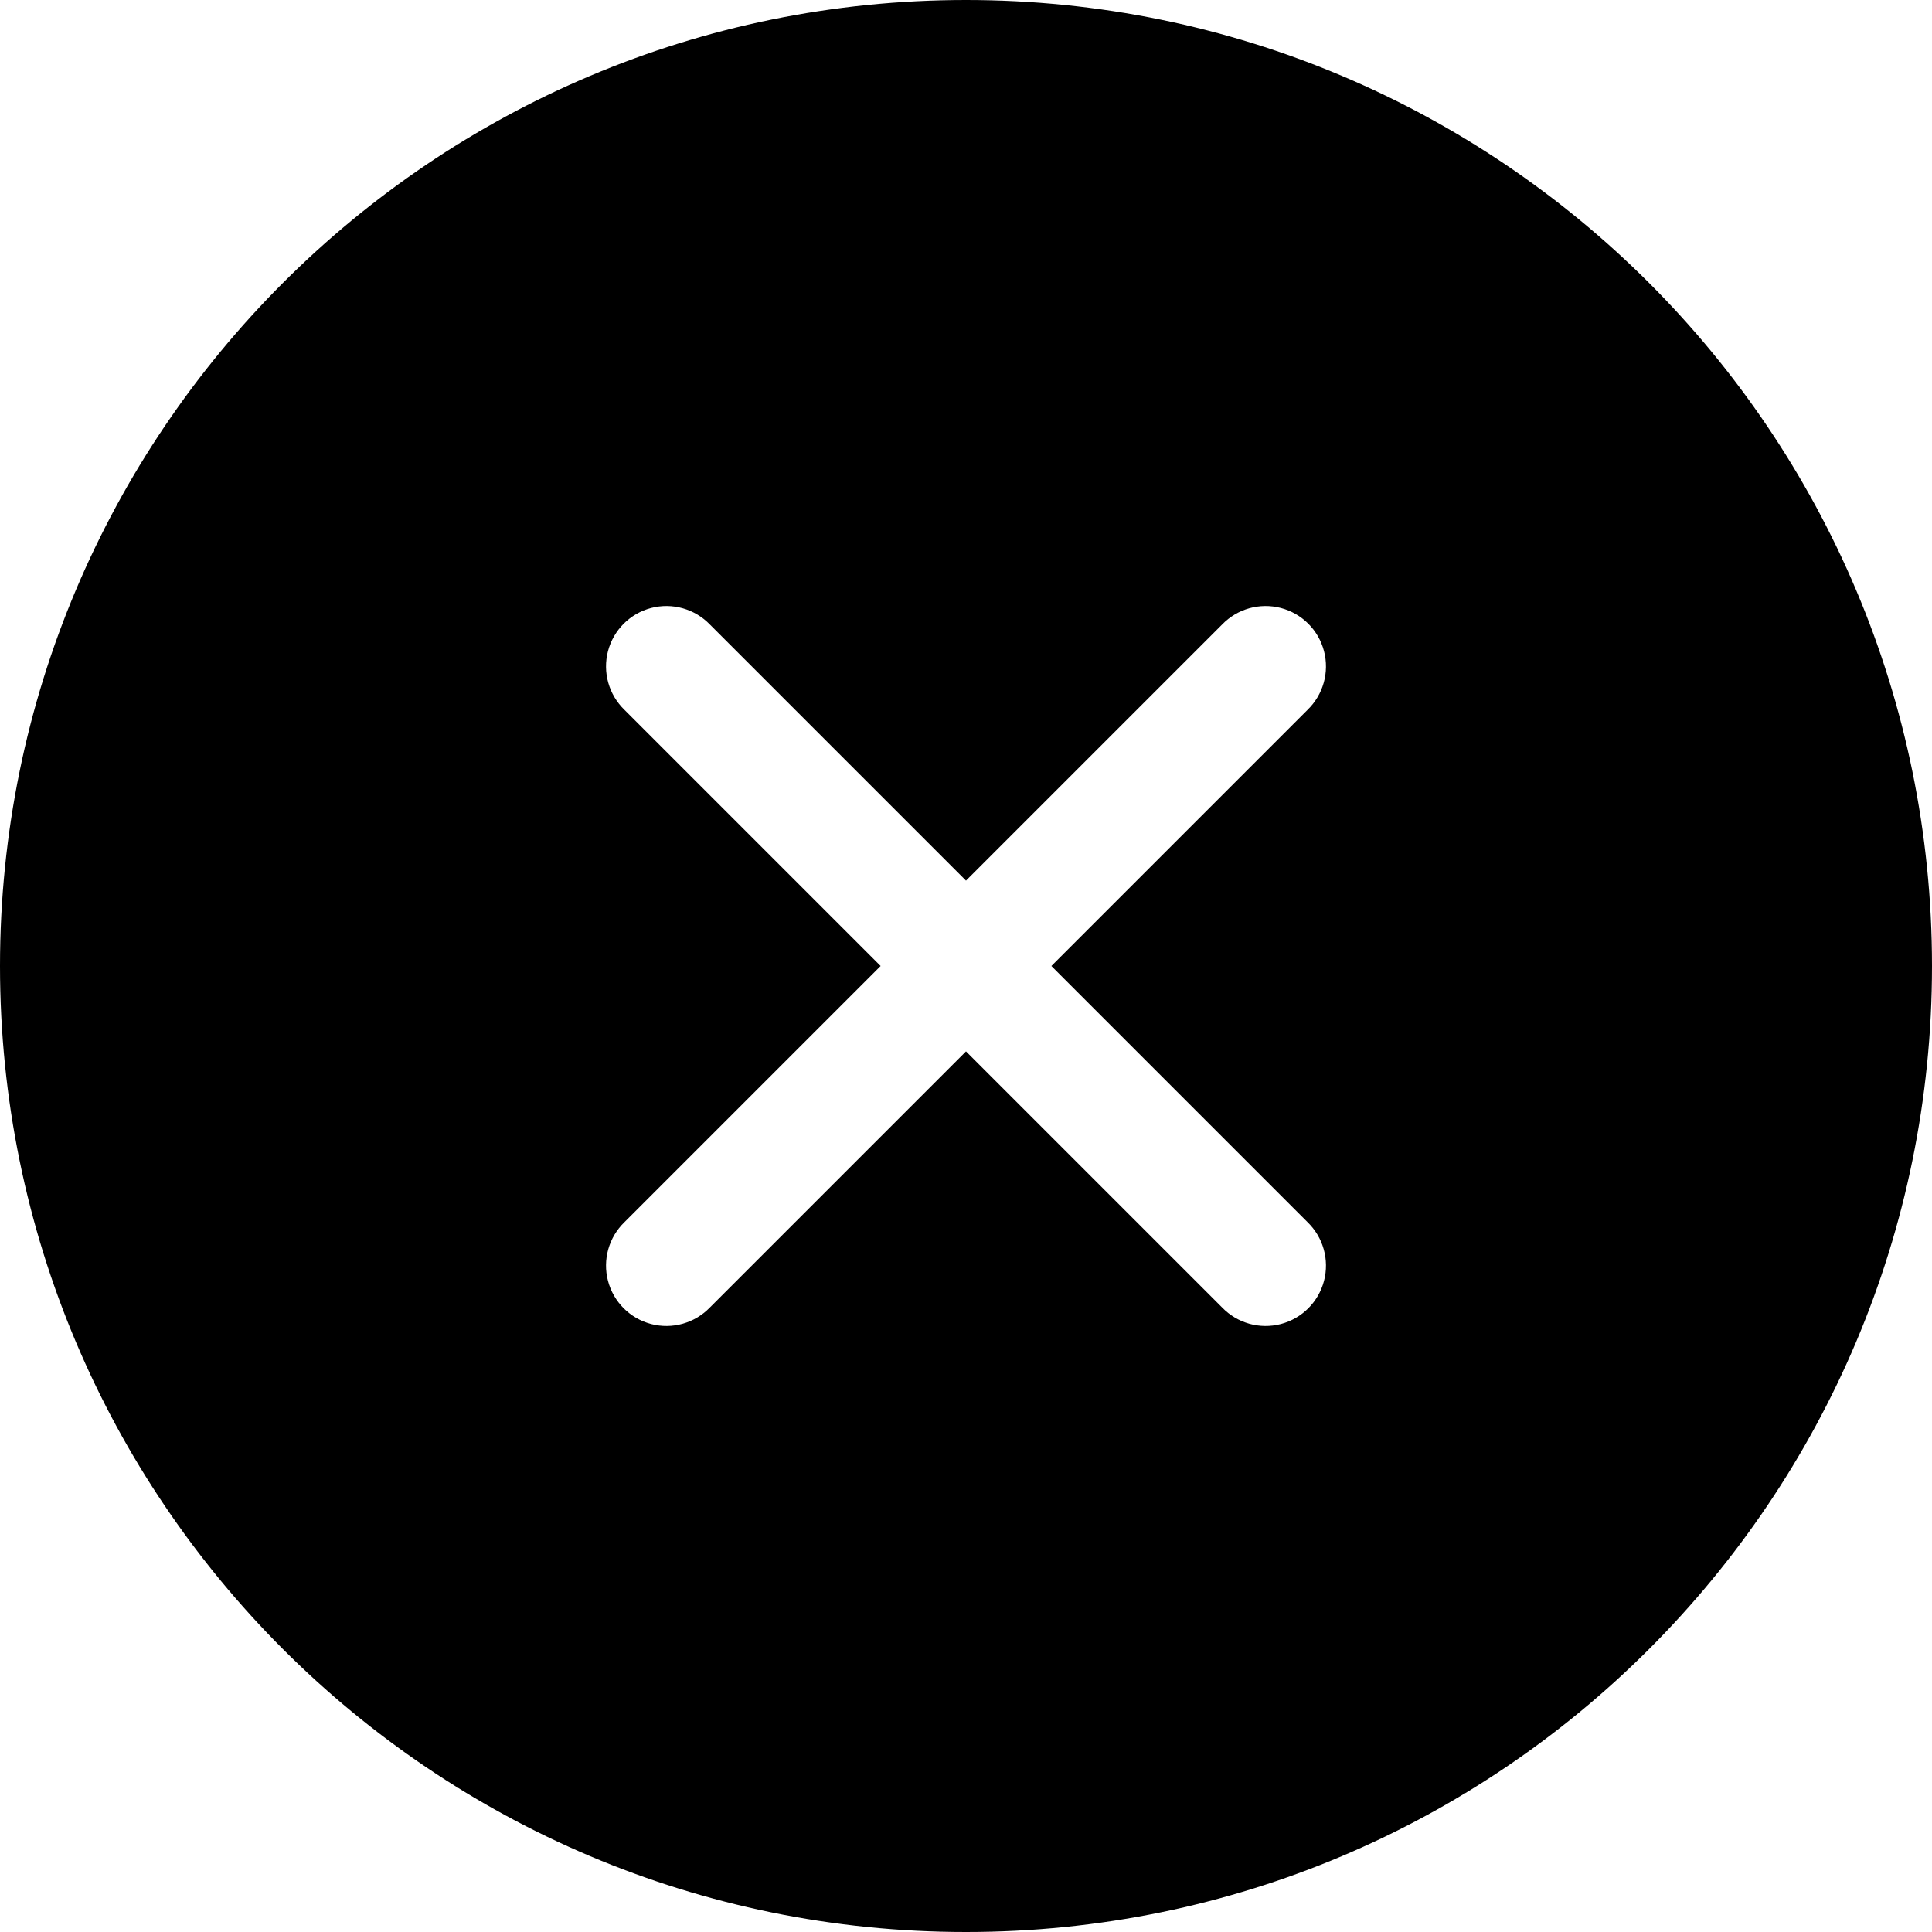
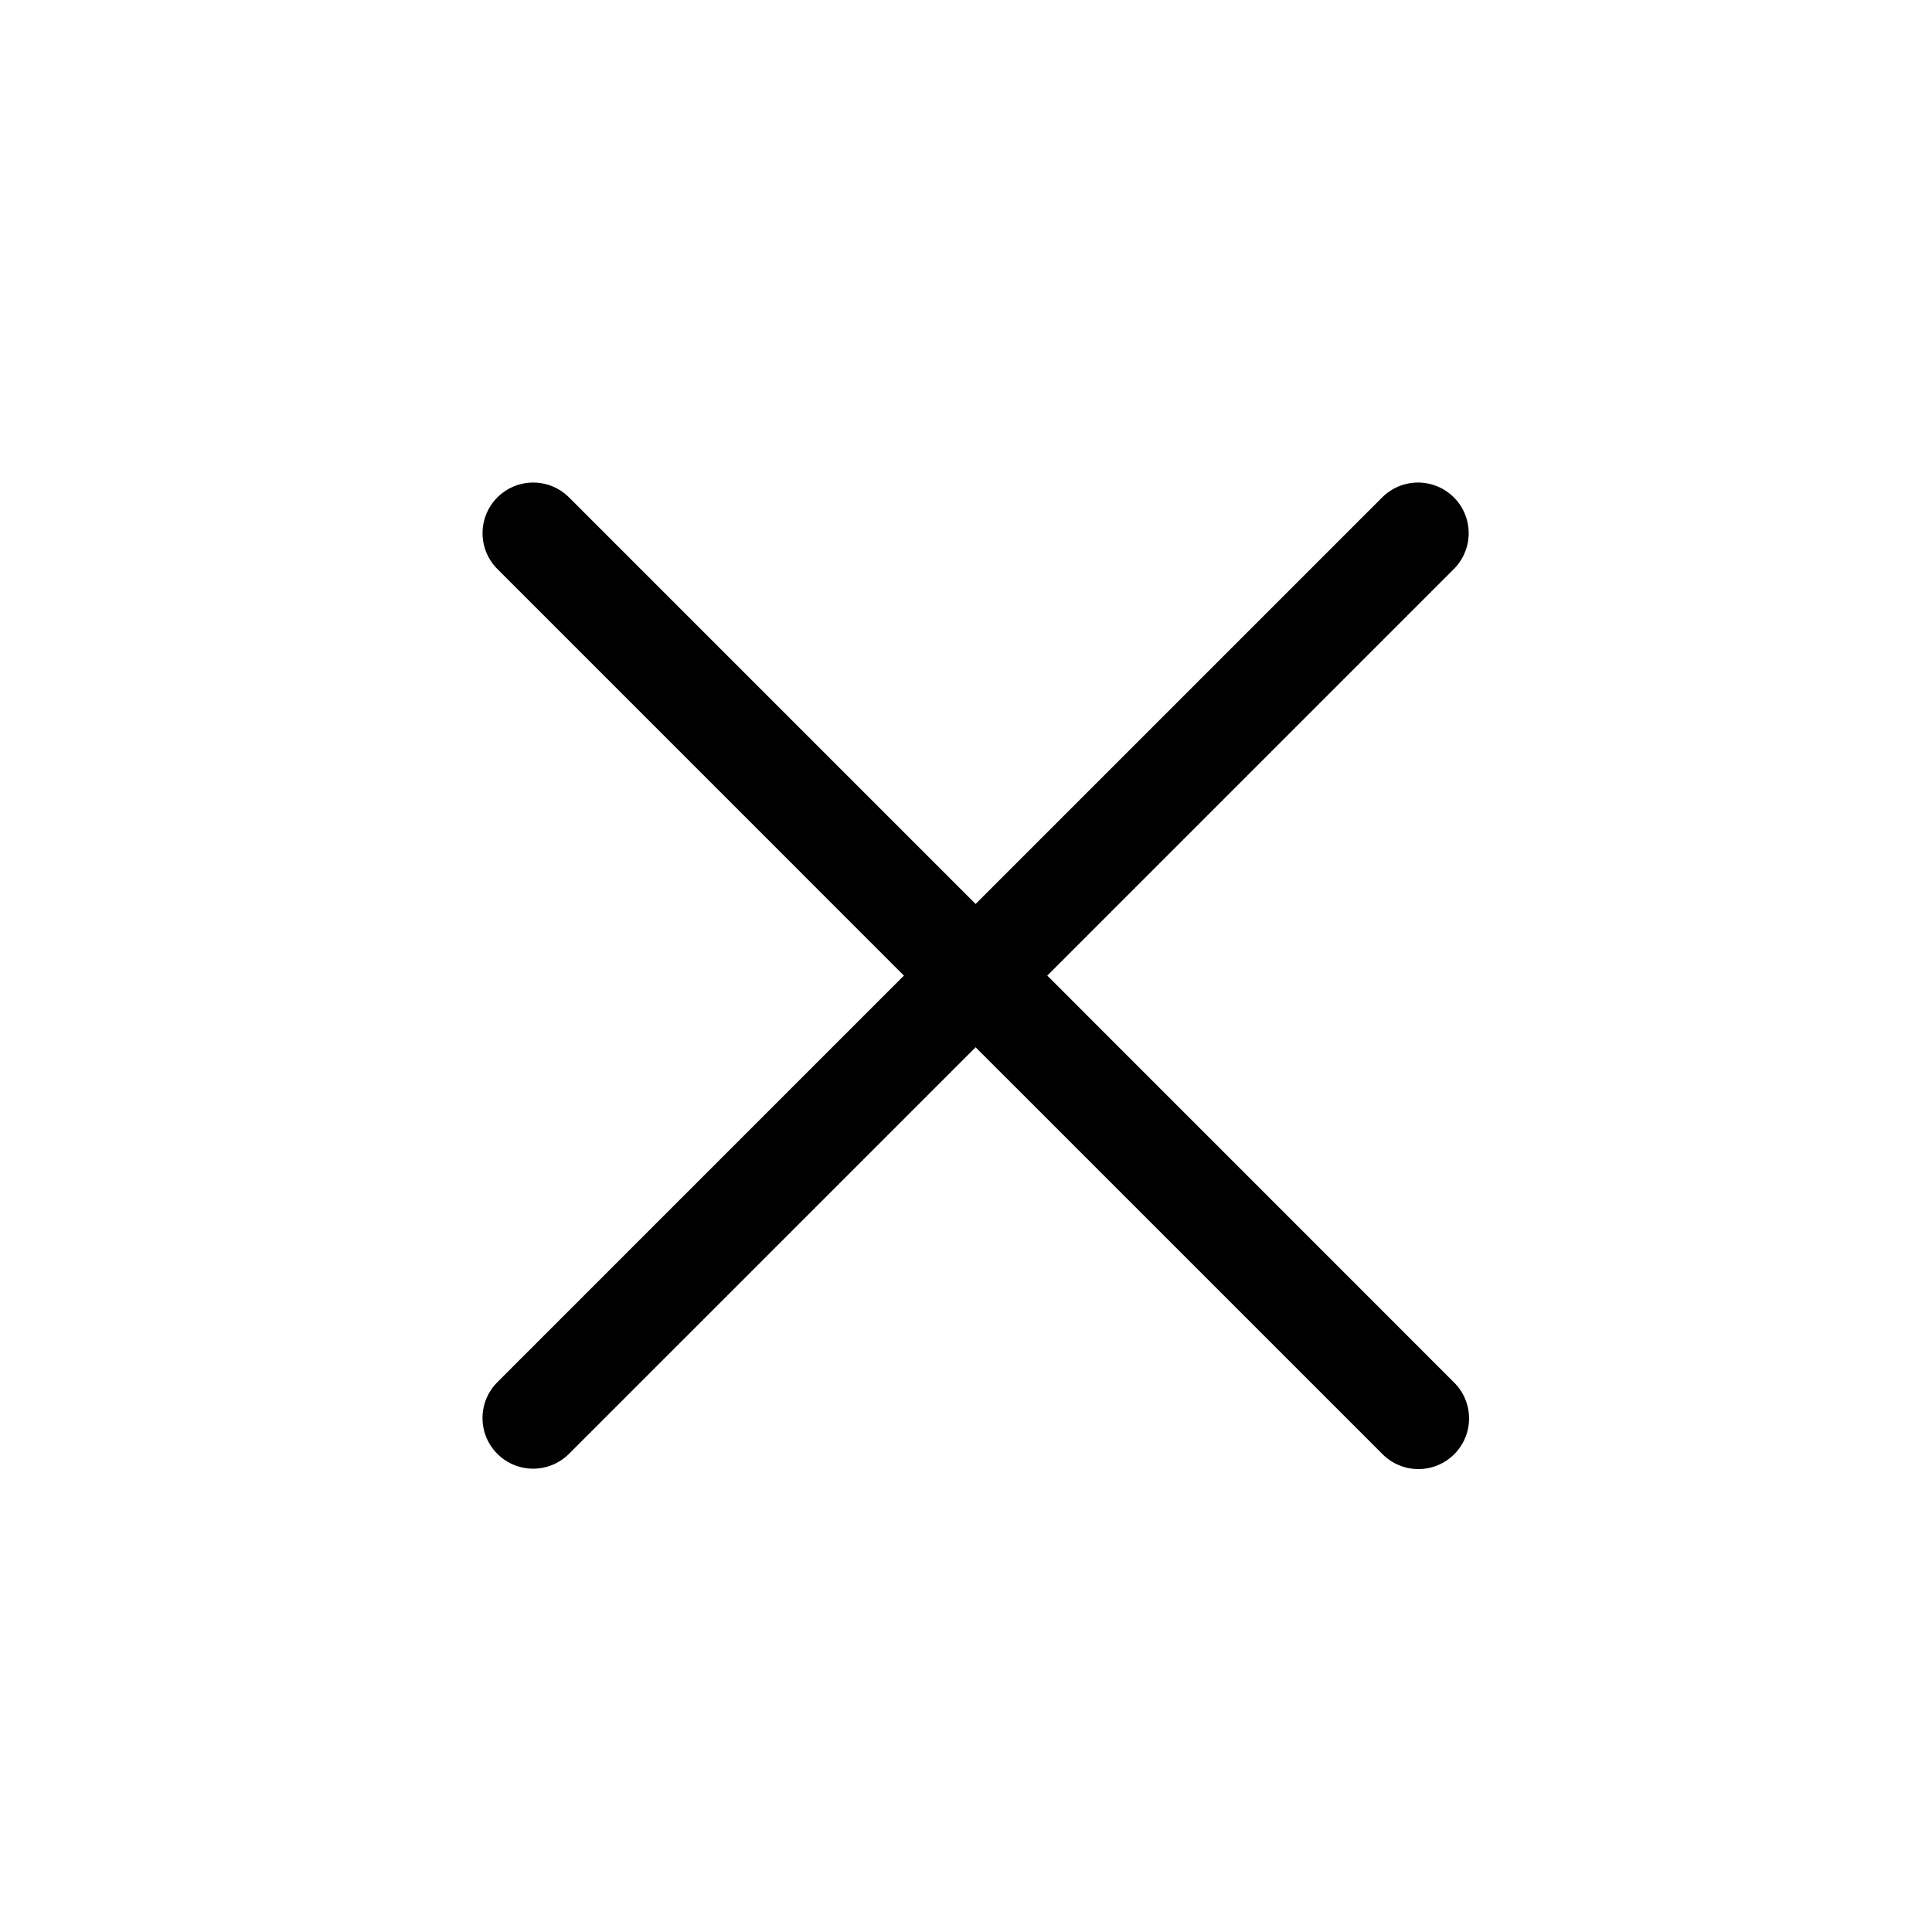
- <svg xmlns="http://www.w3.org/2000/svg" t="1623072031324" class="icon" viewBox="0 0 1024 1024" version="1.1" p-id="3287" width="200" height="200">
+ <svg xmlns="http://www.w3.org/2000/svg" t="1625998844124" class="icon" viewBox="0 0 1024 1024" version="1.1" p-id="2391" width="200" height="200">
  <defs>
    <style type="text/css" />
  </defs>
-   <path d="M512 0c282.784 0 512 229.216 512 512s-229.216 512-512 512S0 794.784 0 512 229.216 0 512 0z m-135.776 330.976a32 32 0 1 0-45.248 45.248L466.752 512l-135.776 135.776a32 32 0 1 0 45.248 45.248L512 557.248l135.776 135.776a32 32 0 1 0 45.248-45.248L557.248 512l135.776-135.776a32 32 0 1 0-45.248-45.248L512 466.752z" p-id="3288" />
+   <path d="M517.084 479.115L301.906 263.938a26.852 26.852 0 1 0-37.987 37.952l215.177 215.195L263.92 732.279a26.852 26.852 0 1 0 37.969 37.969l215.195-215.177 215.195 215.177a26.852 26.852 0 1 0 37.969-37.951l-215.177-215.212 215.177-215.177a26.852 26.852 0 1 0-37.969-37.969L517.102 479.115z" p-id="2392" />
</svg>
